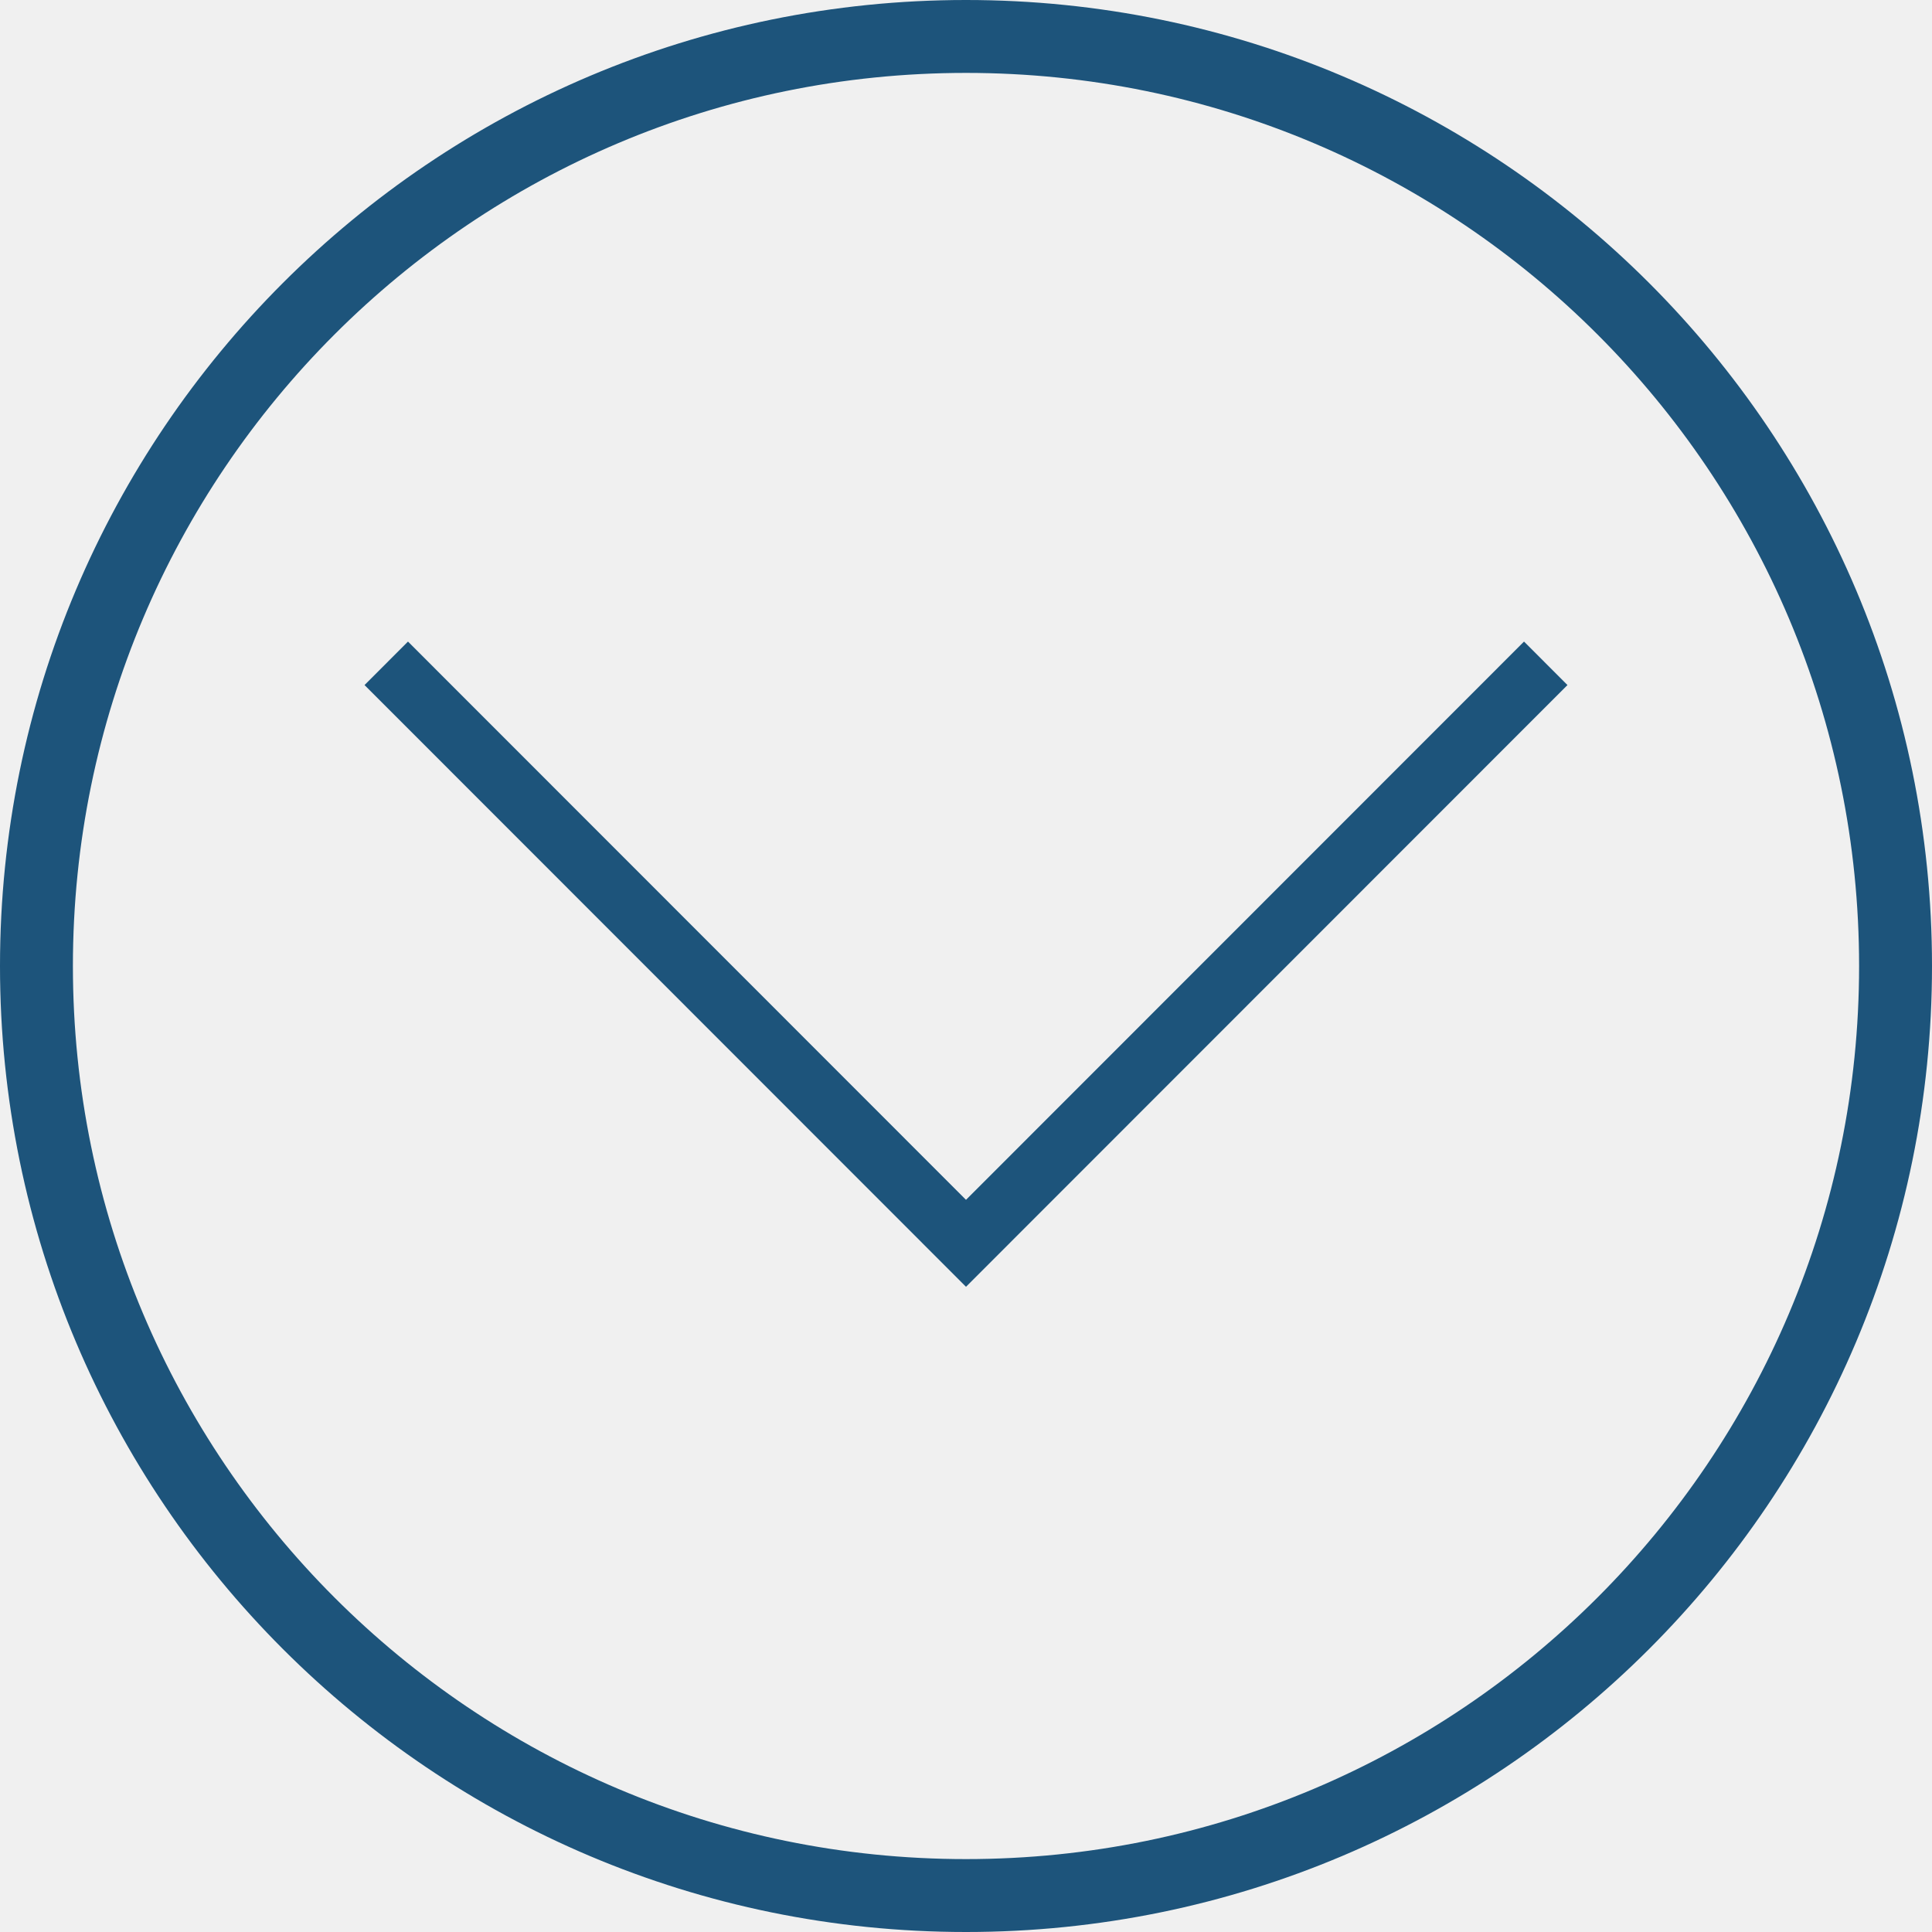
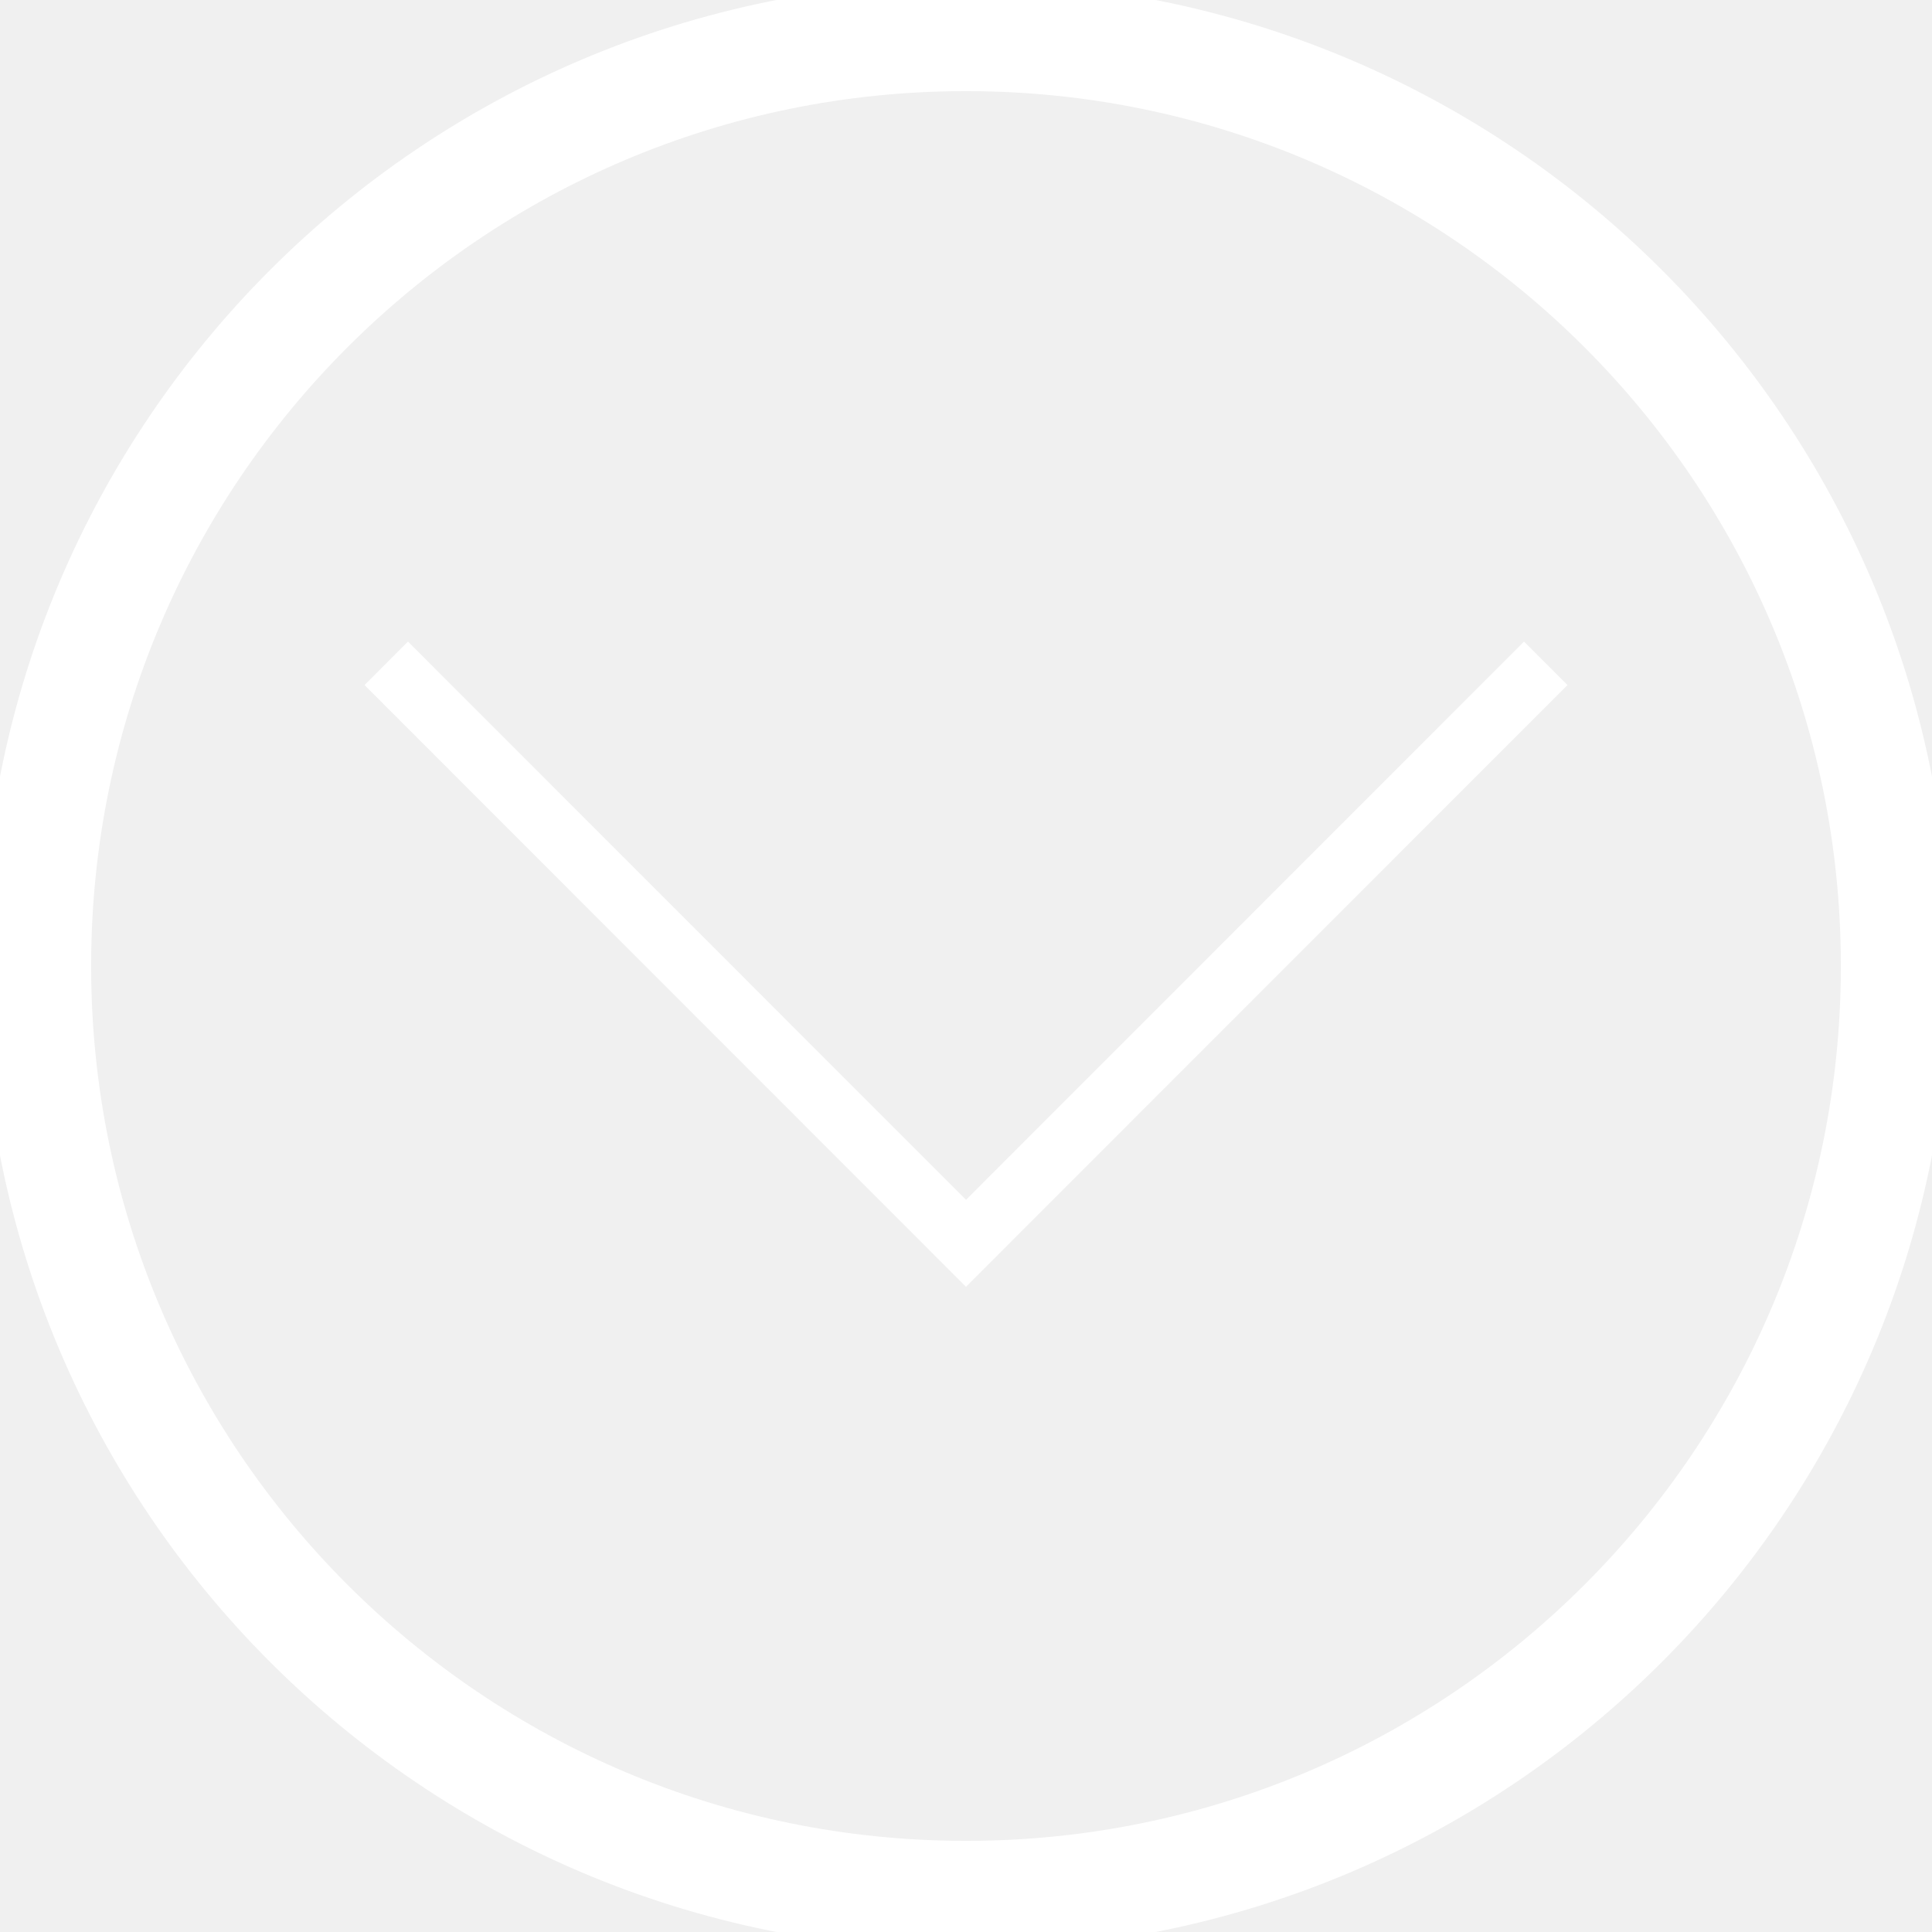
<svg xmlns="http://www.w3.org/2000/svg" width="40" height="40" viewBox="0 0 530 530" fill="none">
-   <circle cx="265" cy="265" r="255" stroke="#1D547B" stroke-width="20" />
-   <path d="M265 353L100 187.928L111.922 176L265 329.145L418.078 176L430 187.928L265 353Z" fill="#1D547B" />
+   <circle cx="265" cy="265" r="255" stroke="white" stroke-width="30" />
+   <path d="M265 353L100 187.928L111.922 176L265 329.145L418.078 176L430 187.928L265 353Z" fill="white" />
</svg>
